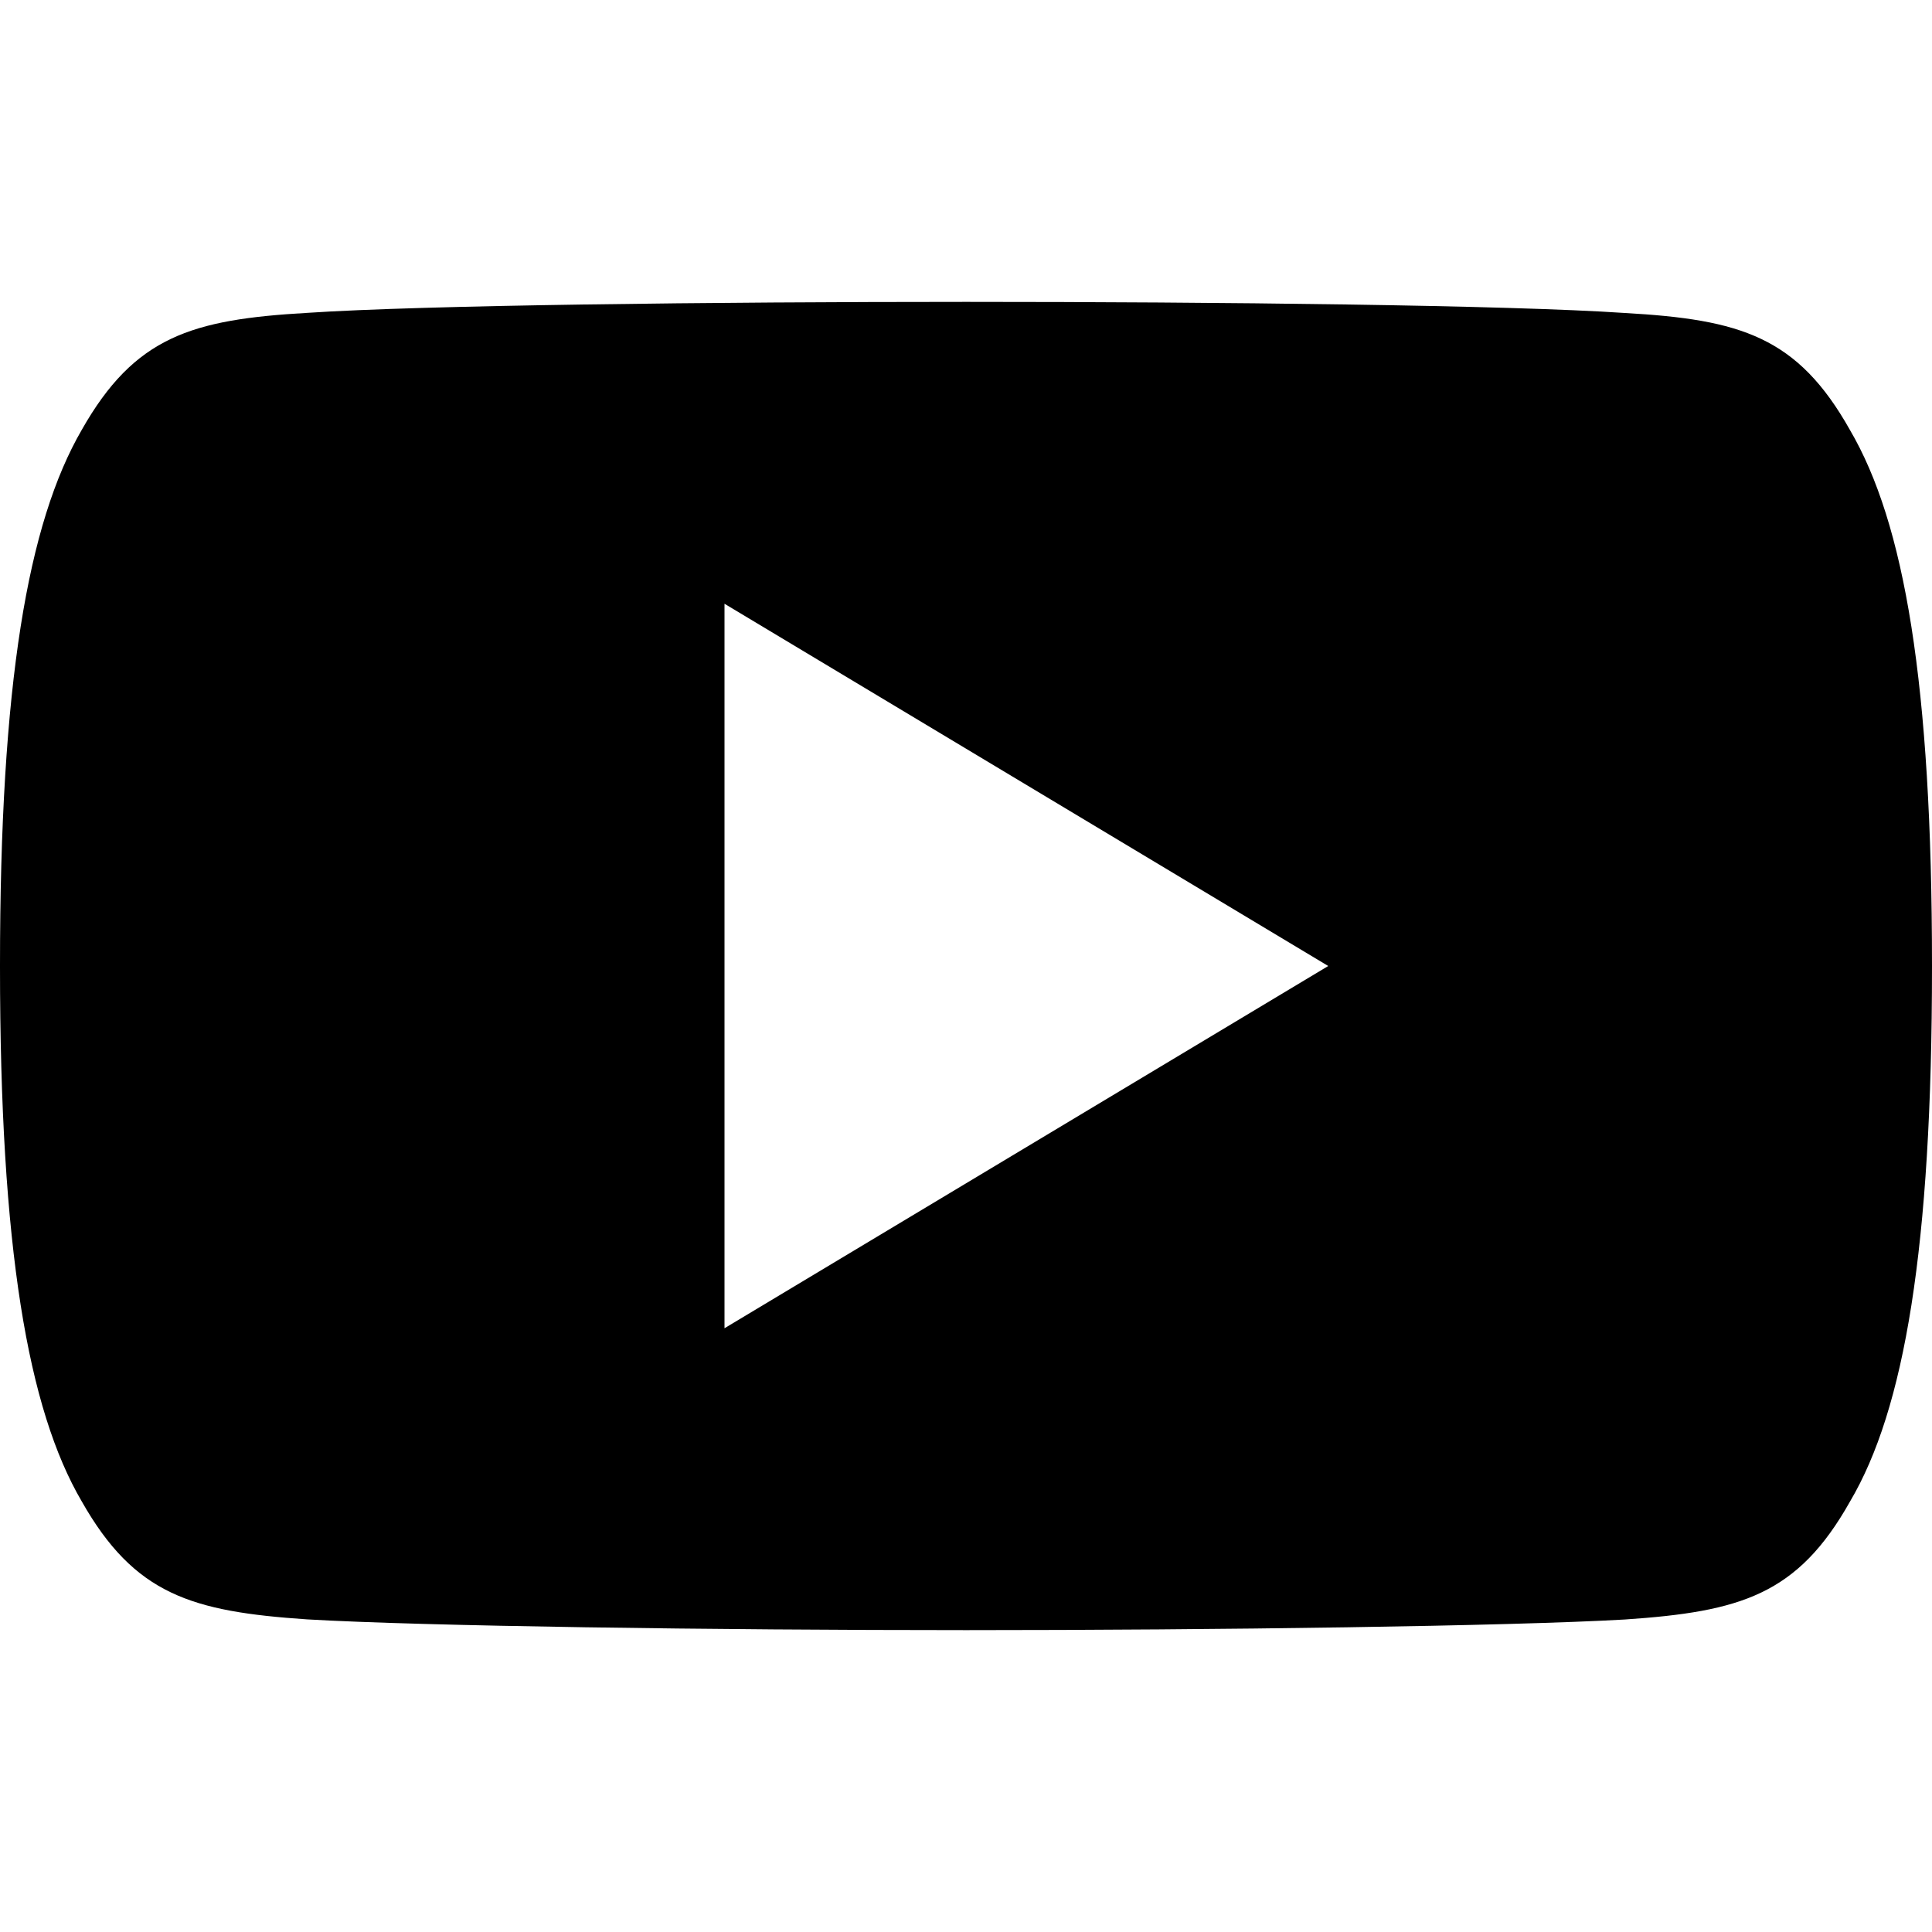
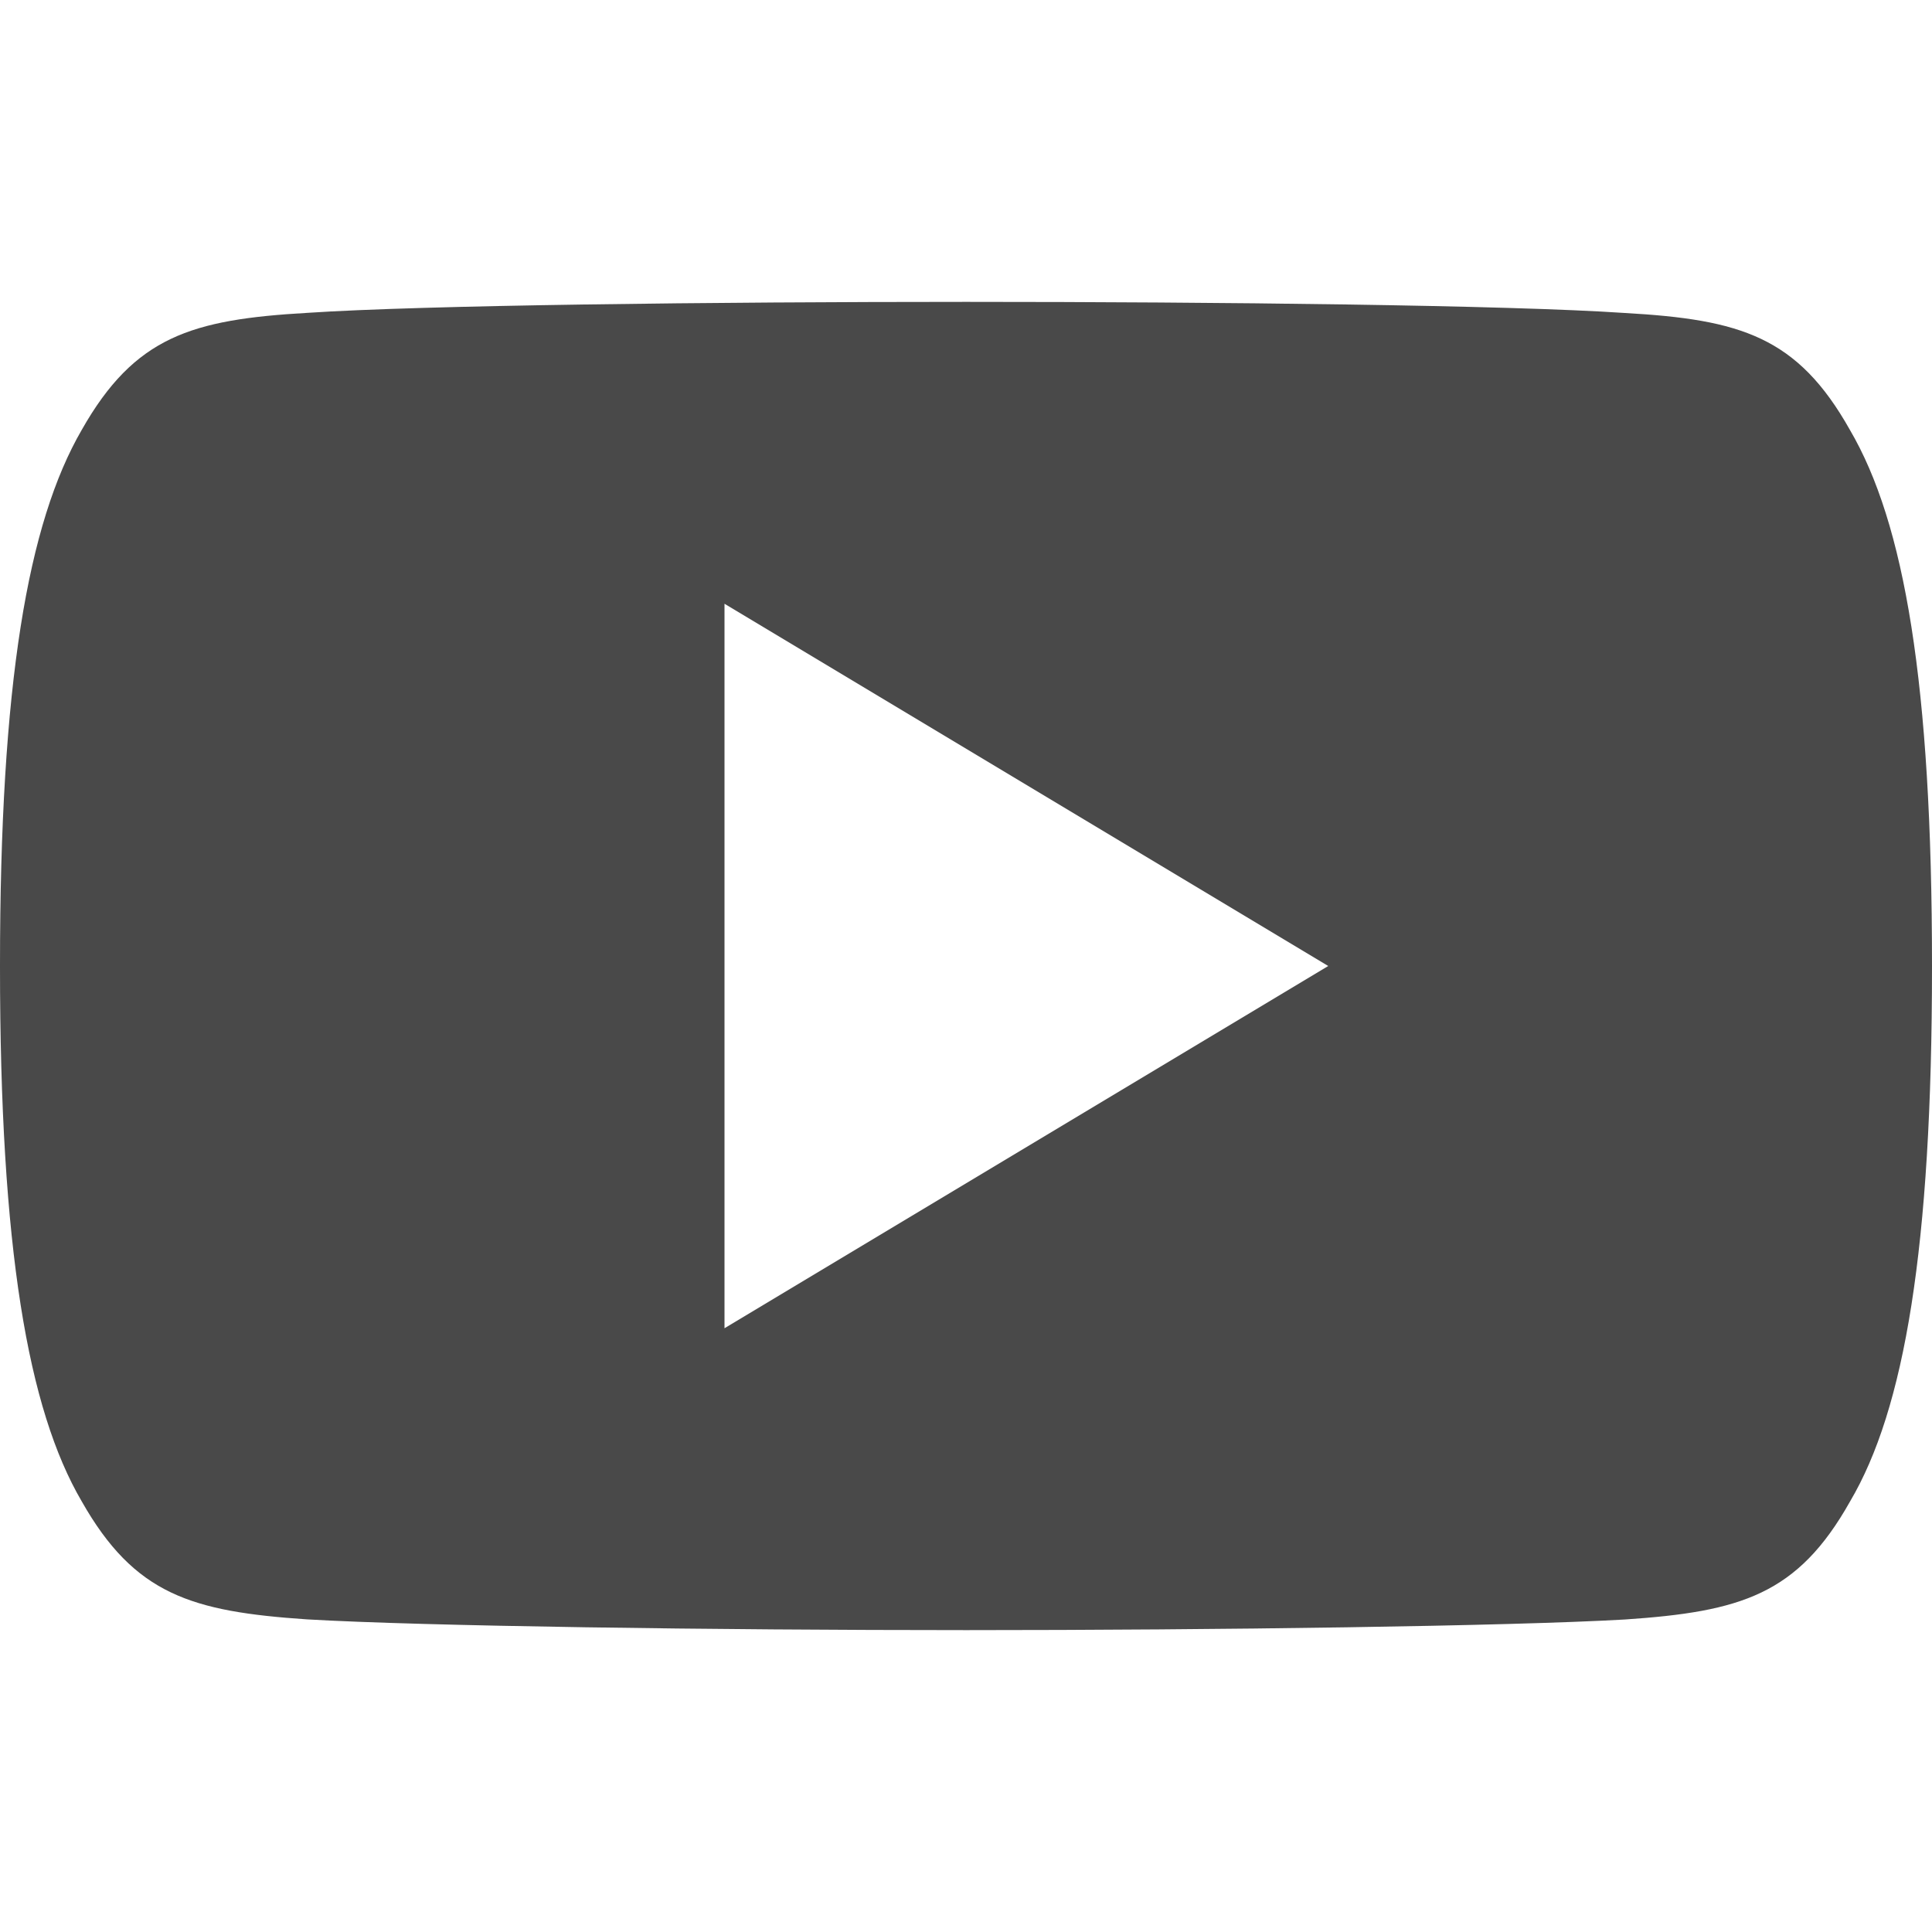
- <svg xmlns="http://www.w3.org/2000/svg" version="1.1" id="Capa_1" x="0px" y="0px" viewBox="0 0 512 512" style="enable-background:new 0 0 512 512;" xml:space="preserve">
+ <svg xmlns="http://www.w3.org/2000/svg" version="1.1" id="Capa_1" x="0px" y="0px" viewBox="0 0 512 512" style="fill:#494949" xml:space="preserve">
  <g>
    <g>
      <path d="M490.24,113.92c-13.888-24.704-28.96-29.248-59.648-30.976C399.936,80.864,322.848,80,256.064,80    c-66.912,0-144.032,0.864-174.656,2.912c-30.624,1.76-45.728,6.272-59.744,31.008C7.36,138.592,0,181.088,0,255.904    C0,255.968,0,256,0,256c0,0.064,0,0.096,0,0.096v0.064c0,74.496,7.36,117.312,21.664,141.728    c14.016,24.704,29.088,29.184,59.712,31.264C112.032,430.944,189.152,432,256.064,432c66.784,0,143.872-1.056,174.56-2.816    c30.688-2.08,45.76-6.56,59.648-31.264C504.704,373.504,512,330.688,512,256.192c0,0,0-0.096,0-0.16c0,0,0-0.064,0-0.096    C512,181.088,504.704,138.592,490.24,113.92z M192,352V160l160,96L192,352z" />
    </g>
  </g>
  <g>
</g>
  <g>
</g>
  <g>
</g>
  <g>
</g>
  <g>
</g>
  <g>
</g>
  <g>
</g>
  <g>
</g>
  <g>
</g>
  <g>
</g>
  <g>
</g>
  <g>
</g>
  <g>
</g>
  <g>
</g>
  <g>
</g>
</svg>
